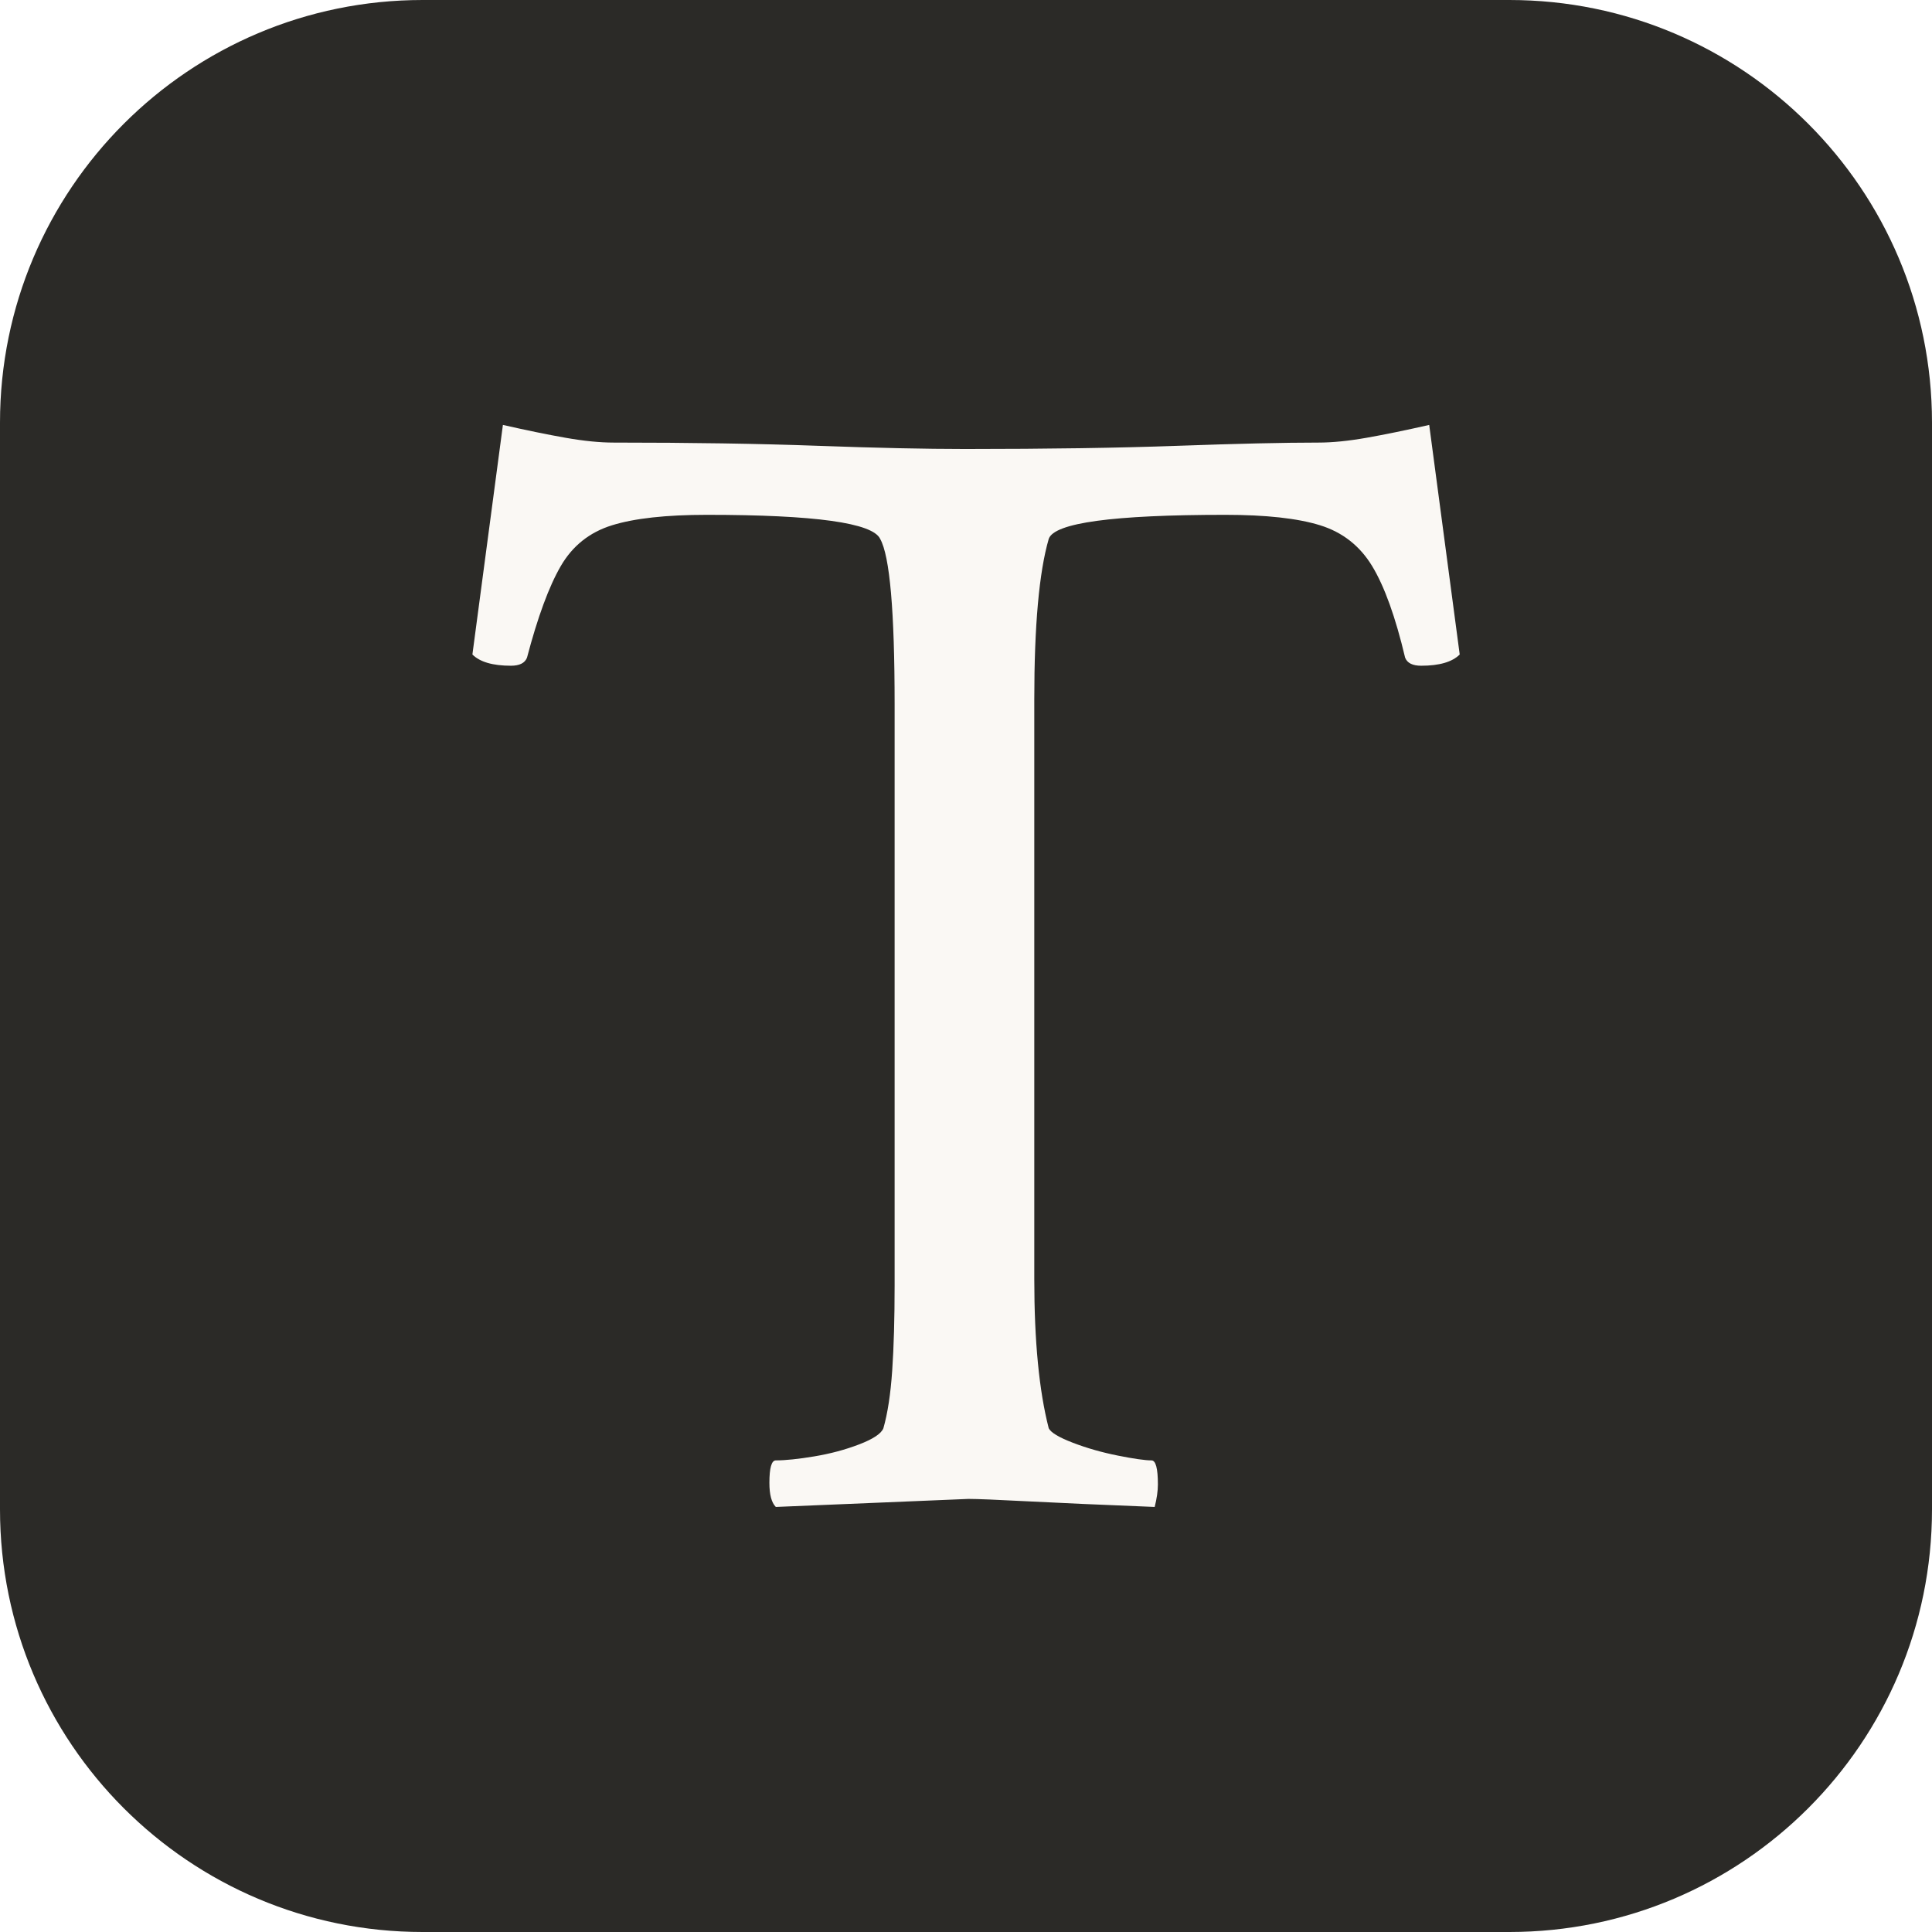
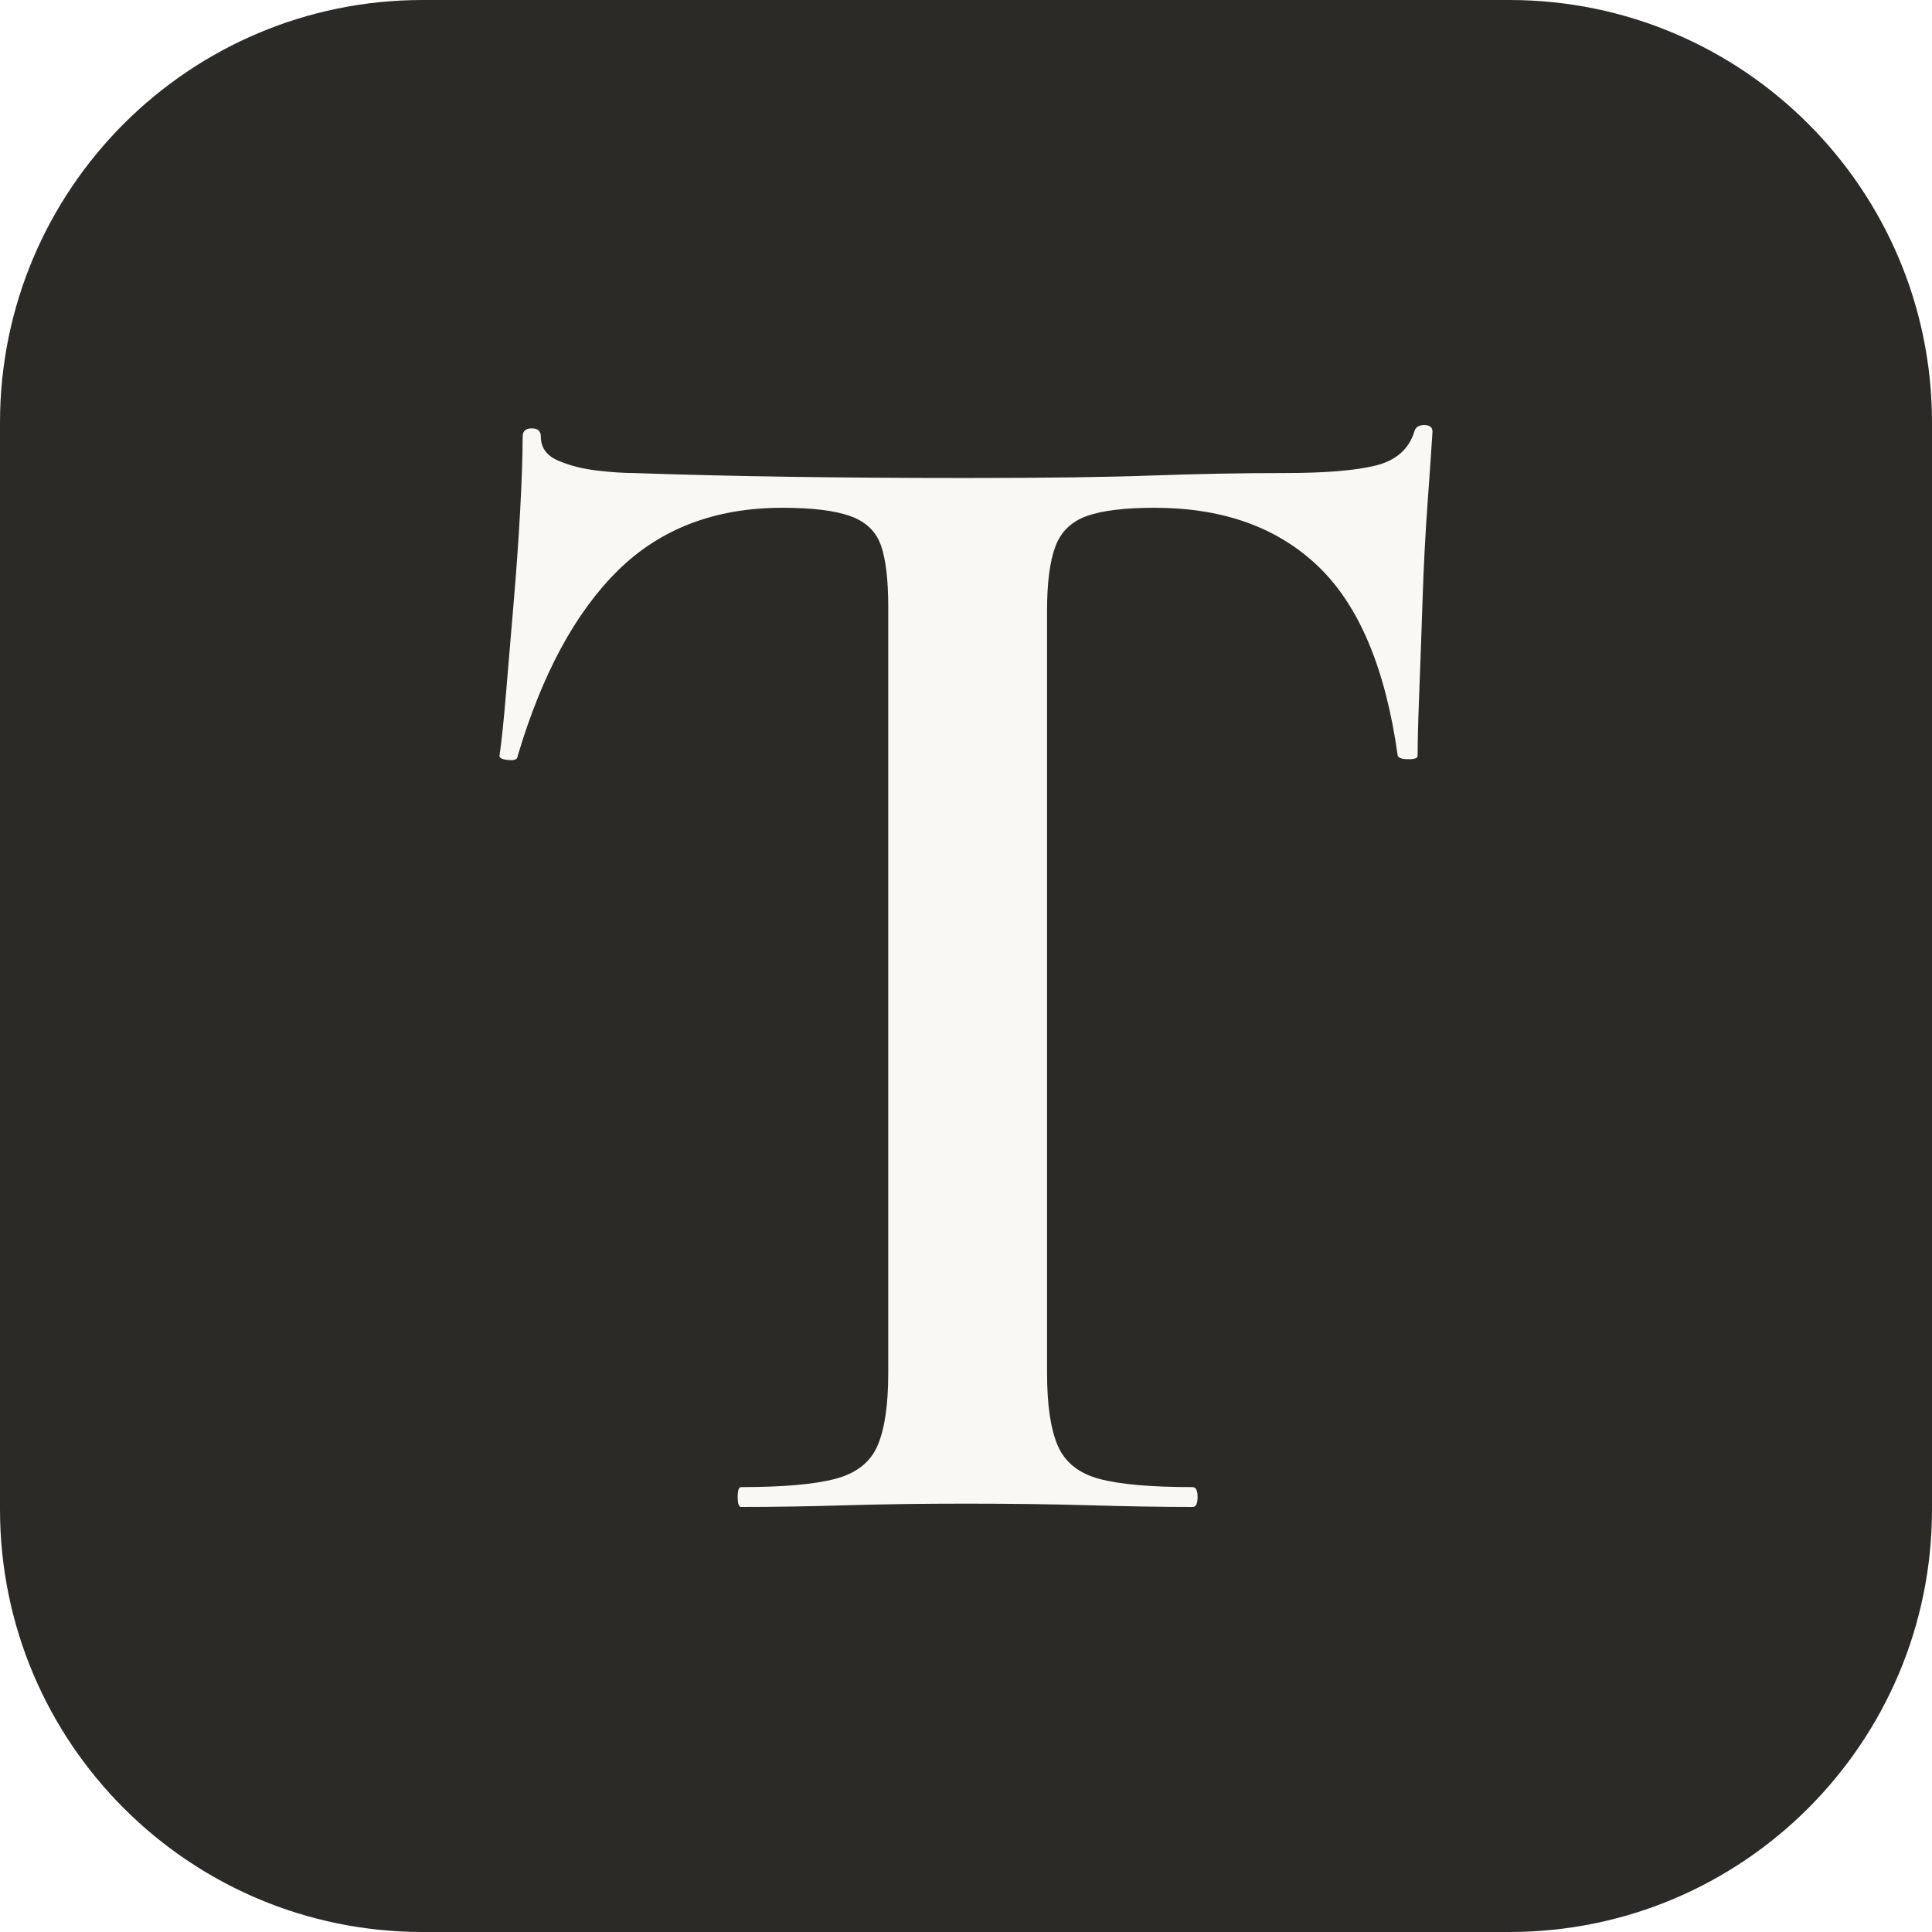
<svg xmlns="http://www.w3.org/2000/svg" viewBox="0 0 64 64">
  <rect width="64" height="64" rx="14" fill="#2b2a27" />
-   <path fill="#faf8f4" transform="translate(14.160 49.760) scale(0.05318 -0.05318)" d="M217 -3Q213 1 213 12Q213 26 217 26Q226 26 241.0 28.5Q256 31 269.0 36.0Q282 41 284 46Q288 60 289.5 82.0Q291 104 291 135V497Q291 584 282 600Q275 615 174 615Q136 615 115.0 608.5Q94 602 83.0 583.0Q72 564 62 526Q60 521 52 521Q35 521 28 528L47 671Q69 666 86.0 663.0Q103 660 116 660Q188 660 243.0 658.0Q298 656 335 656Q412 656 467.5 658.0Q523 660 555 660Q568 660 585.0 663.0Q602 666 624 671L643 528Q636 521 619 521Q611 521 609 526Q600 564 588.5 583.0Q577 602 556.0 608.5Q535 615 497 615Q392 615 387 600Q378 569 378 500V139Q378 81 387 46Q389 42 402.0 37.0Q415 32 430.0 29.0Q445 26 451 26Q455 26 455 11Q455 5 453 -3Q403 -1 374.0 0.5Q345 2 337 2Z" />
+   <path fill="#faf8f4" transform="translate(14.409 49.920) scale(0.0548 -0.0548)" d="M210 604Q149 604 110.5 566.0Q72 528 50 454Q50 451 44.5 451.5Q39 452 39 454Q41 468 43.0 492.5Q45 517 47.5 546.0Q50 575 51.5 602.5Q53 630 53 647Q53 652 58.5 652.0Q64 652 64 647Q64 637 74.5 632.5Q85 628 98.0 626.5Q111 625 120 625Q206 622 321 622Q392 622 433.5 623.5Q475 625 514 625Q550 625 568.5 629.5Q587 634 592 650Q593 654 598.0 654.0Q603 654 603 650Q602 634 600.0 606.5Q598 579 597.0 548.5Q596 518 595.0 492.5Q594 467 594 454Q594 452 588.5 452.0Q583 452 582 454Q571 533 534.0 568.5Q497 604 435 604Q408 604 394.0 599.0Q380 594 375.0 580.5Q370 567 370 542V81Q370 52 376.5 37.0Q383 22 401.5 17.0Q420 12 458 12Q461 12 461.0 6.0Q461 0 458 0Q431 0 396.5 1.0Q362 2 321 2Q282 2 248.0 1.0Q214 0 185 0Q183 0 183.0 6.0Q183 12 185 12Q223 12 242.0 17.0Q261 22 267.5 37.0Q274 52 274 81V544Q274 569 269.5 581.5Q265 594 251.0 599.0Q237 604 210 604Z" />
</svg>
